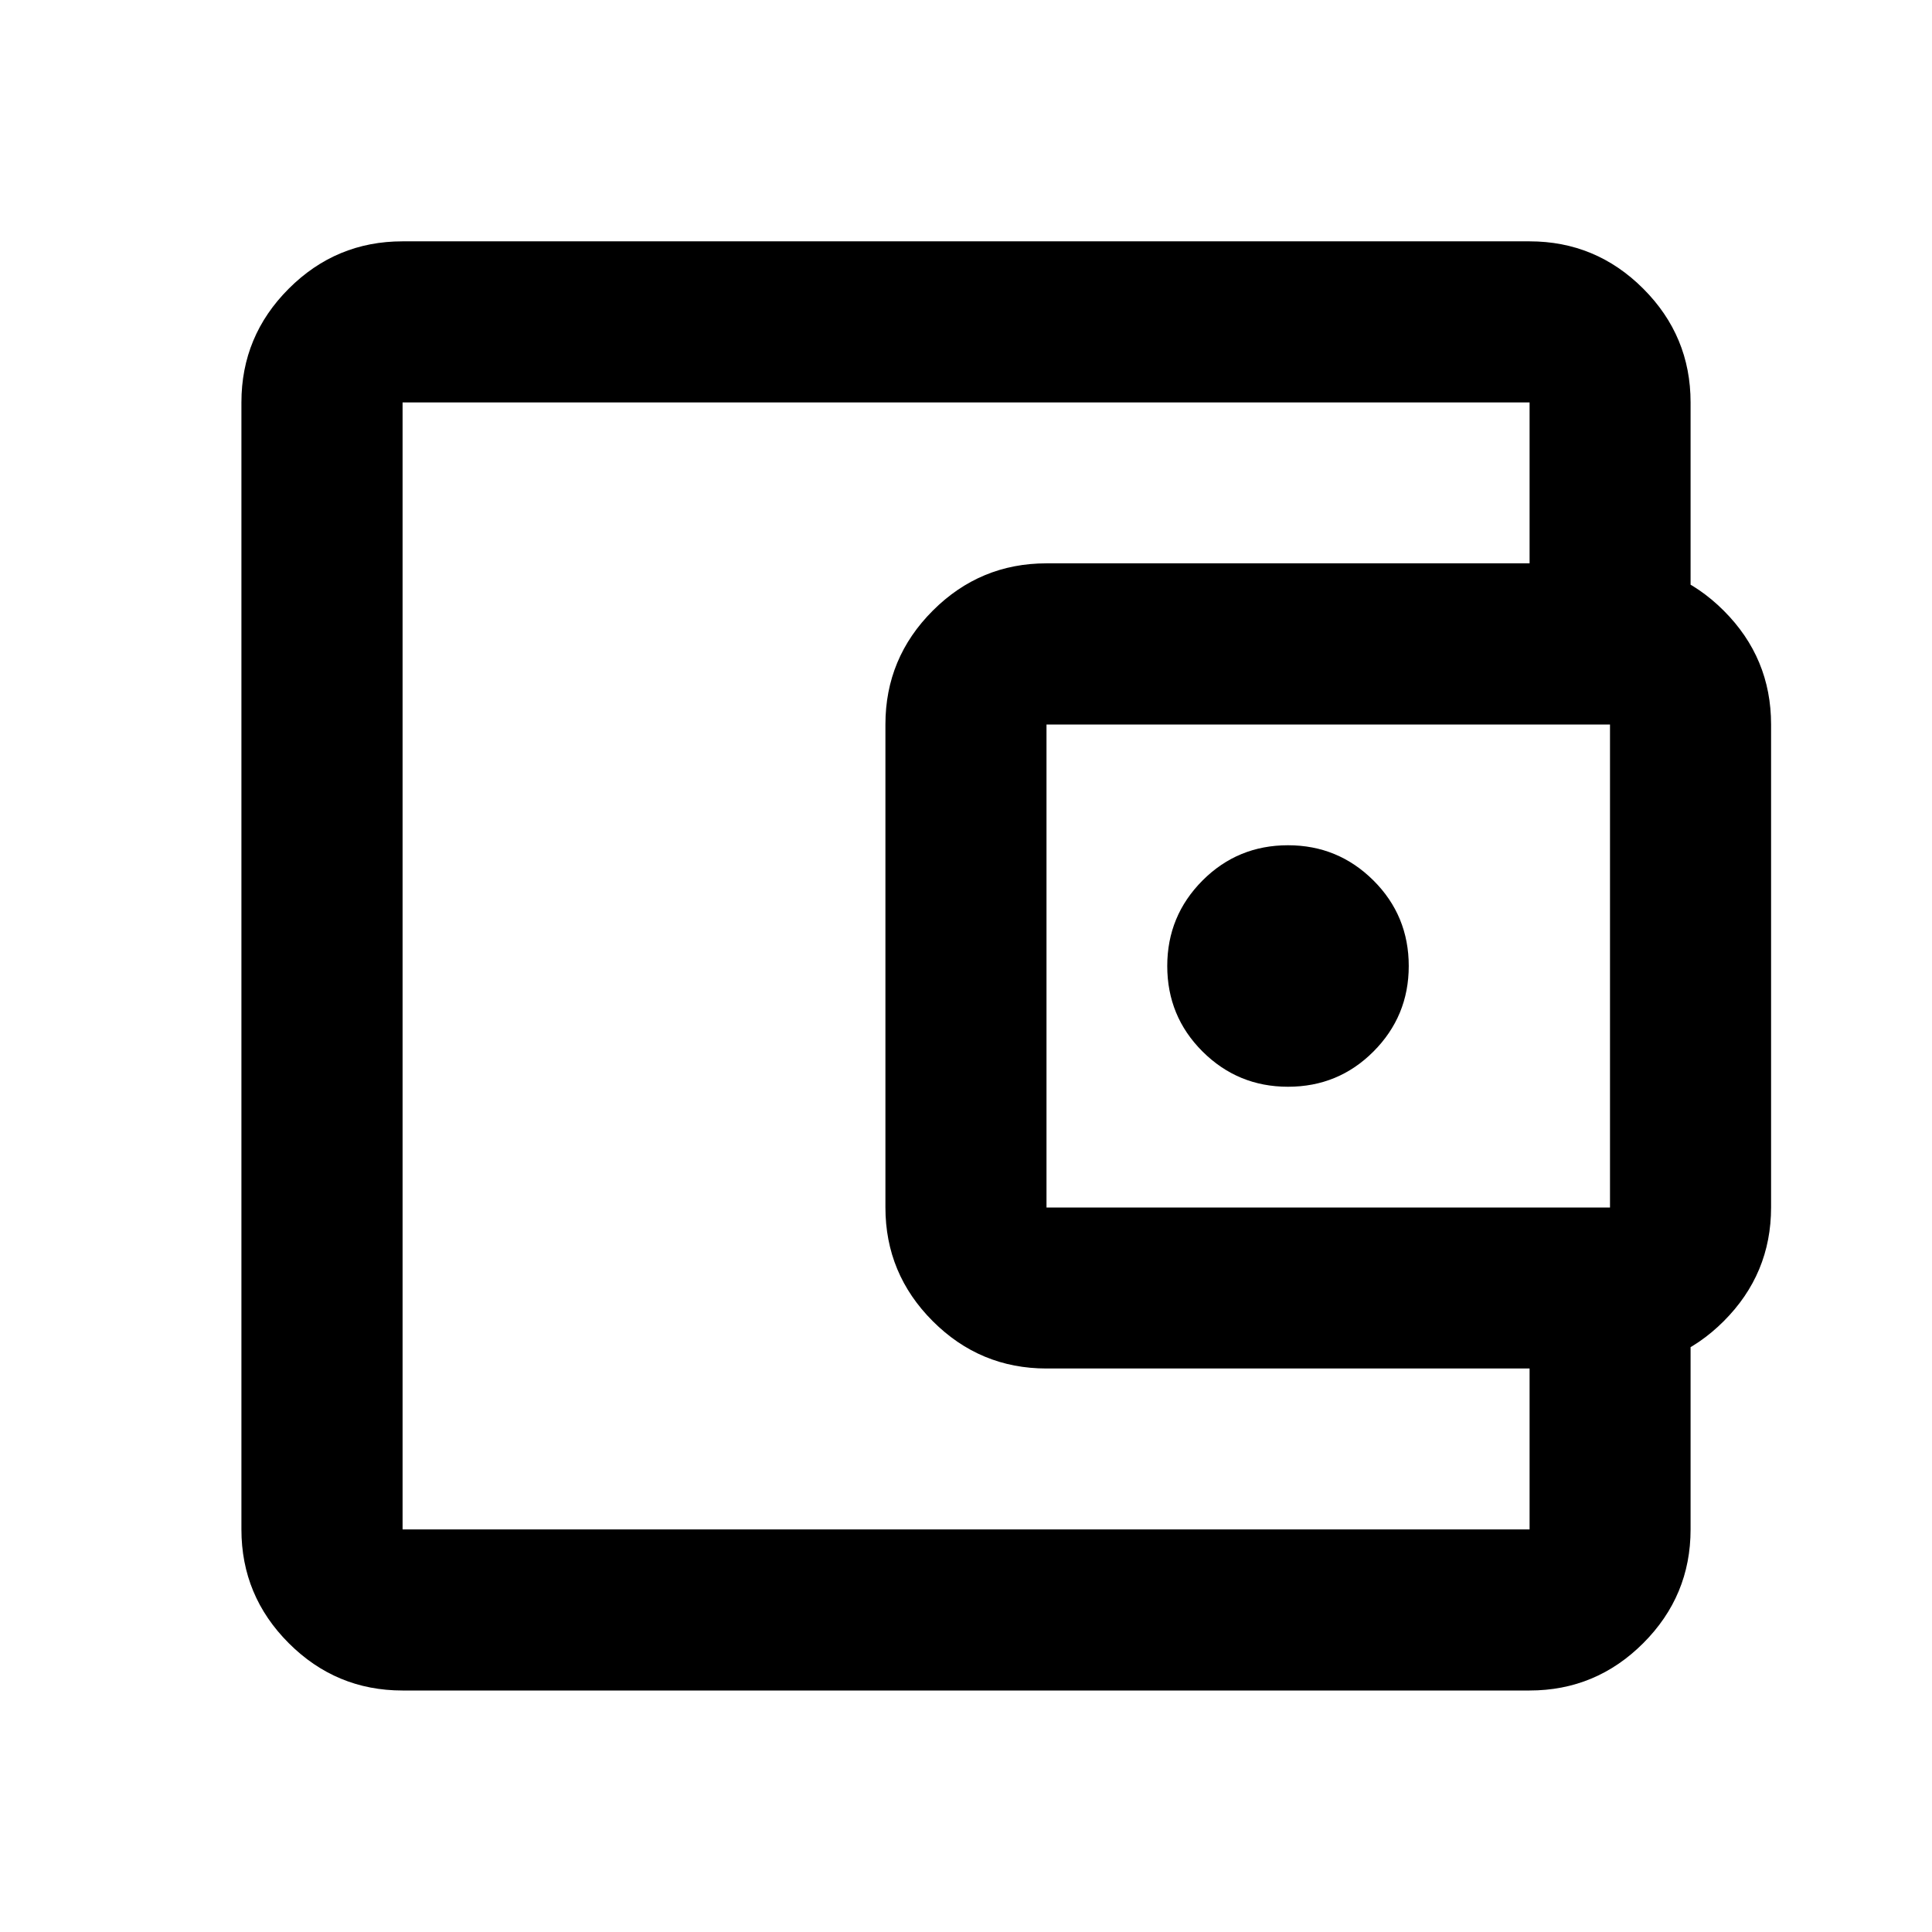
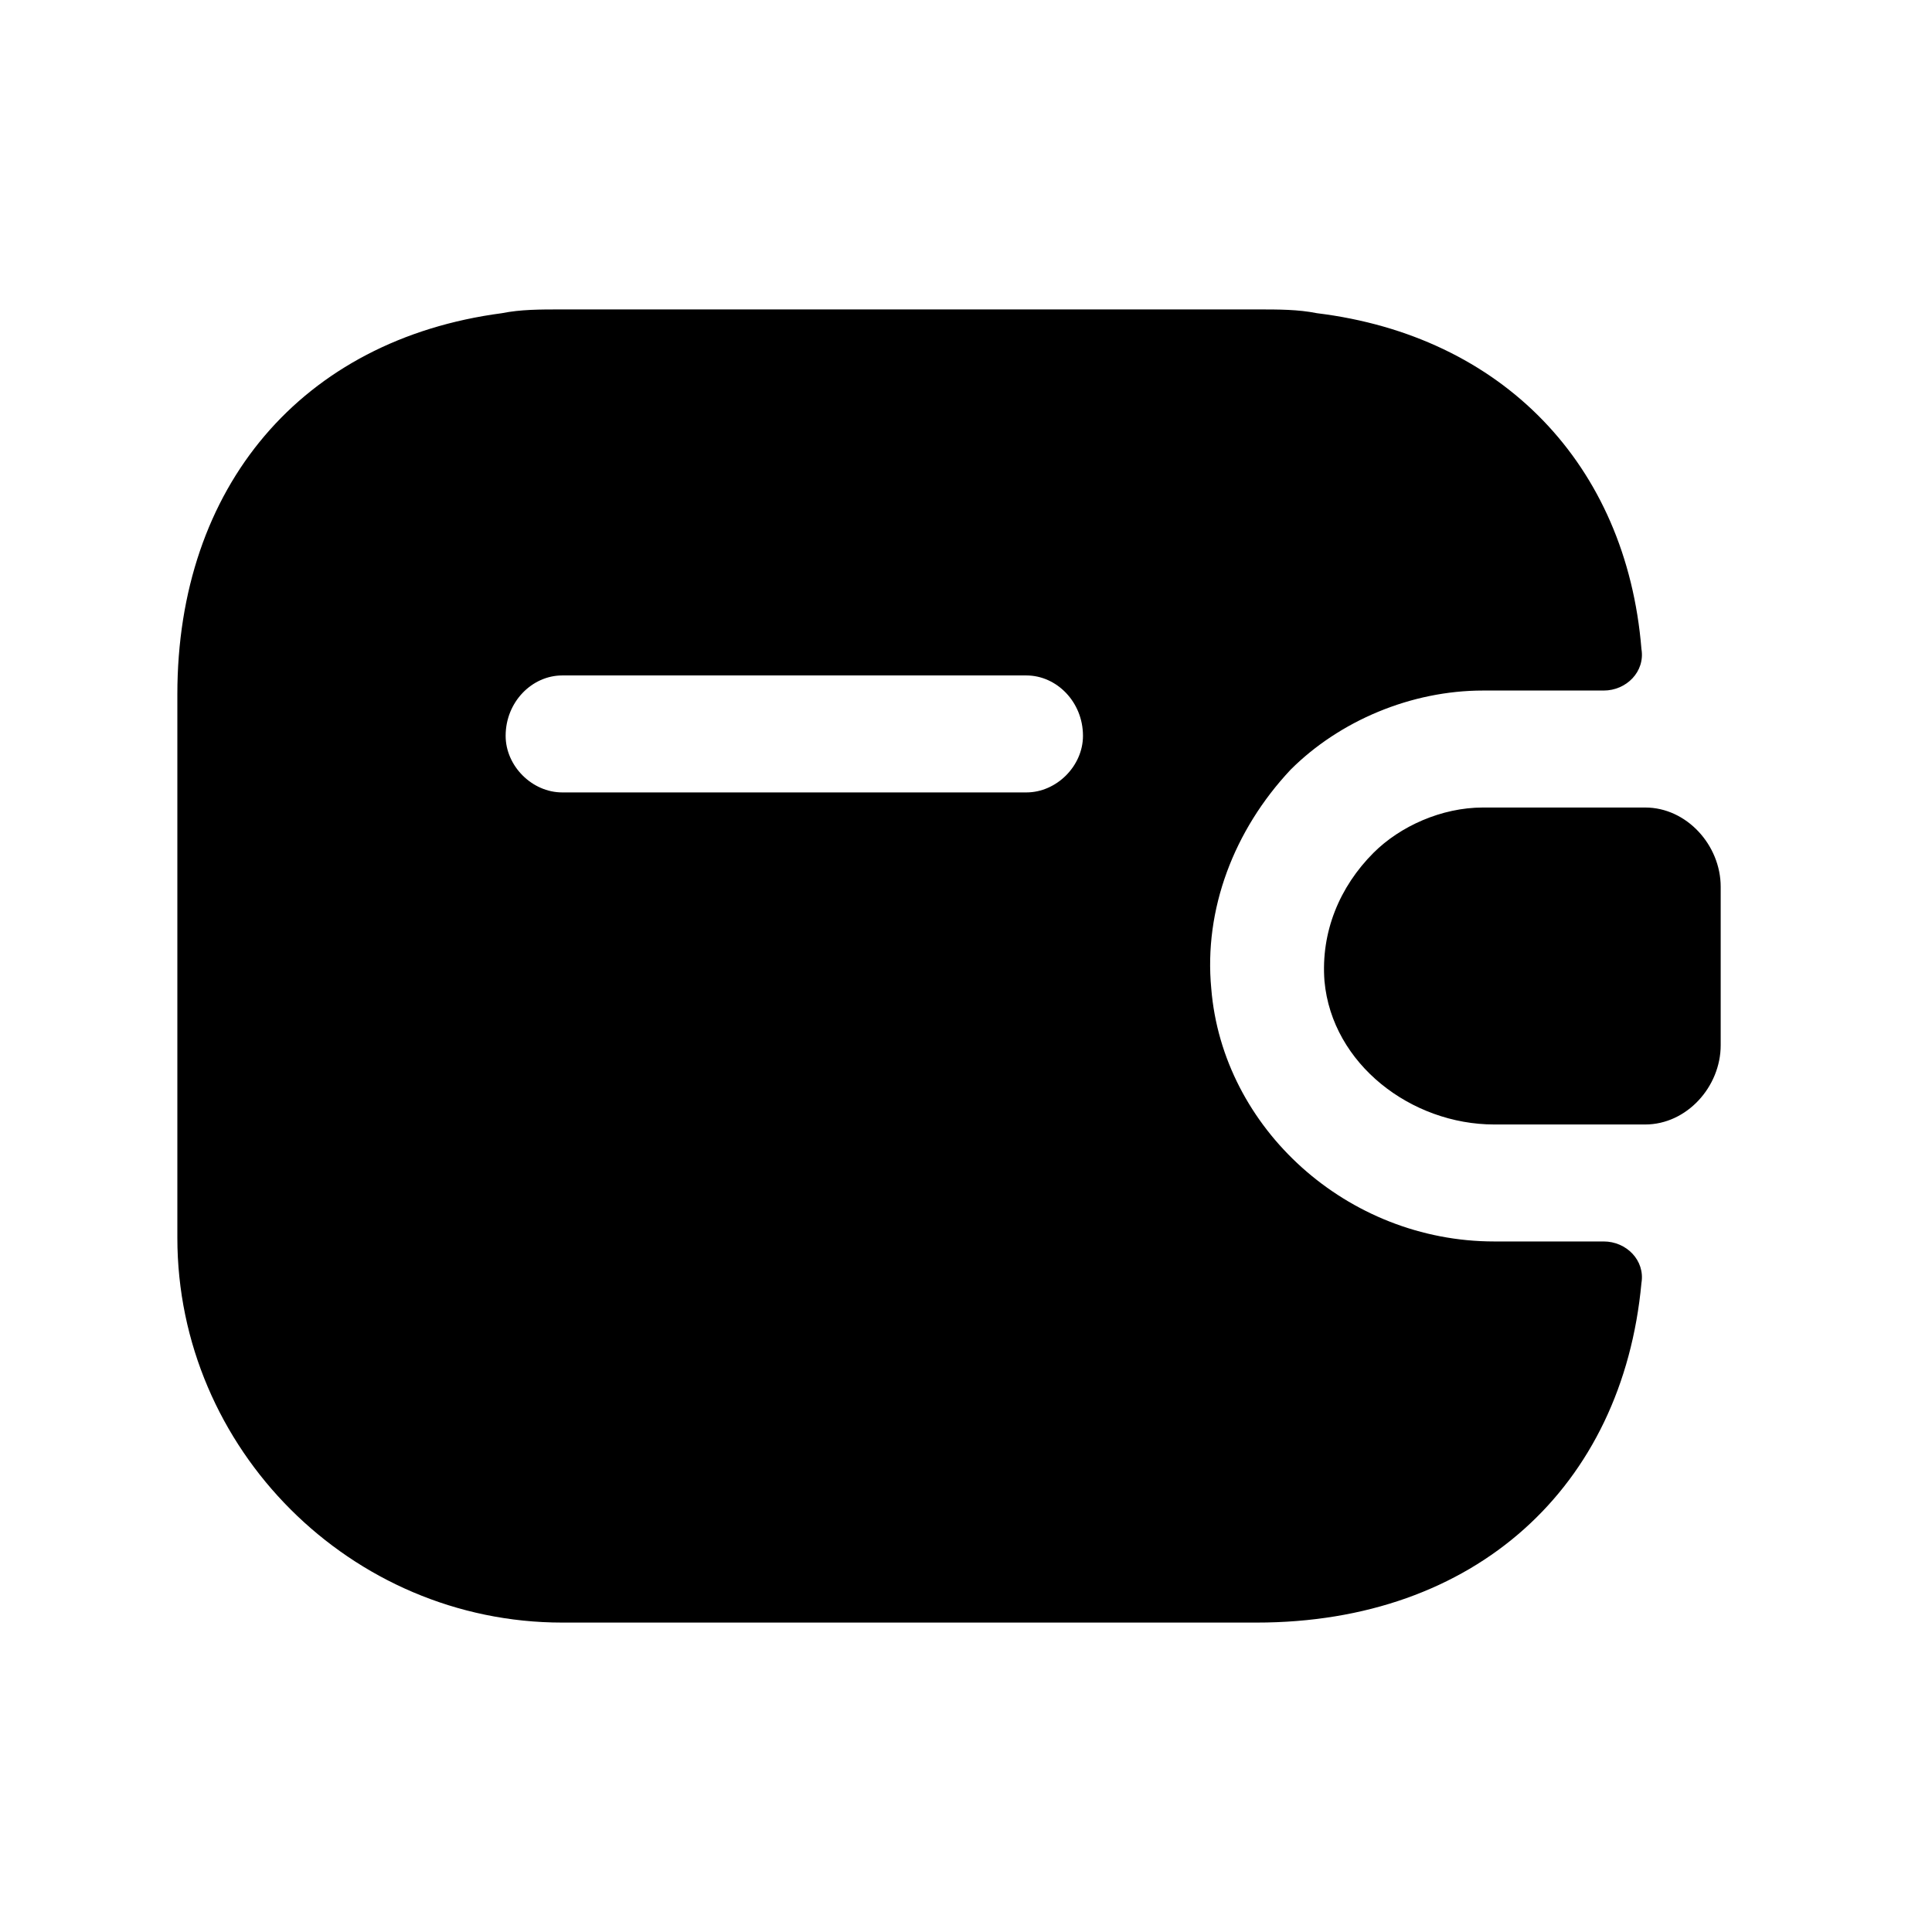
- <svg xmlns="http://www.w3.org/2000/svg" viewBox="0 0 24 24">
-   <path d="m5 21c-.55 0-1.021-.196-1.413-.588s-.588-.863-.588-1.413v-14c0-.55.196-1.021.588-1.413s.863-.588 1.413-.588h14c.55 0 1.021.196 1.413.588s.588.863.588 1.413v2.5h-2v-2.5h-14v14h14v-2.5h2v2.5c0 .55-.196 1.021-.588 1.413s-.863.588-1.413.588zm8-4c-.55 0-1.021-.196-1.413-.588s-.588-.863-.588-1.413v-6c0-.55.196-1.021.588-1.413s.863-.588 1.413-.588h7c.55 0 1.021.196 1.413.588s.588.863.588 1.413v6c0 .55-.196 1.021-.588 1.413s-.863.588-1.413.588zm7-2v-6h-7v6zm-4-1.5c.417 0 .771-.146 1.062-.438s.438-.646.438-1.062-.146-.771-.438-1.062-.646-.438-1.062-.438-.771.146-1.062.438-.438.646-.438 1.062.146.771.438 1.062.646.438 1.062.438z" />
+ <svg xmlns="http://www.w3.org/2000/svg" viewBox="0 0 512 512">
+   <path d="m456 235l0 42c0 11-9 21-20 21l-40 0c-22 0-43-16-45-38-1-13 4-25 13-34 7-7 18-12 29-12l43 0c11 0 20 10 20 21z m-31 94l-29 0c-39 0-72-30-75-67-2-21 6-42 21-58 13-13 32-21 51-21l32 0c6 0 11-5 10-11-4-49-37-83-86-89-5-1-10-1-16-1l-184 0c-6 0-11 0-16 1-53 7-86 46-86 101l0 144c0 56 46 102 102 102l184 0c58 0 97-36 102-90 1-6-4-11-10-11z m-153-119l-123 0c-8 0-15-7-15-15 0-9 7-16 15-16l123 0c8 0 15 7 15 16 0 8-7 15-15 15z" />
</svg>
